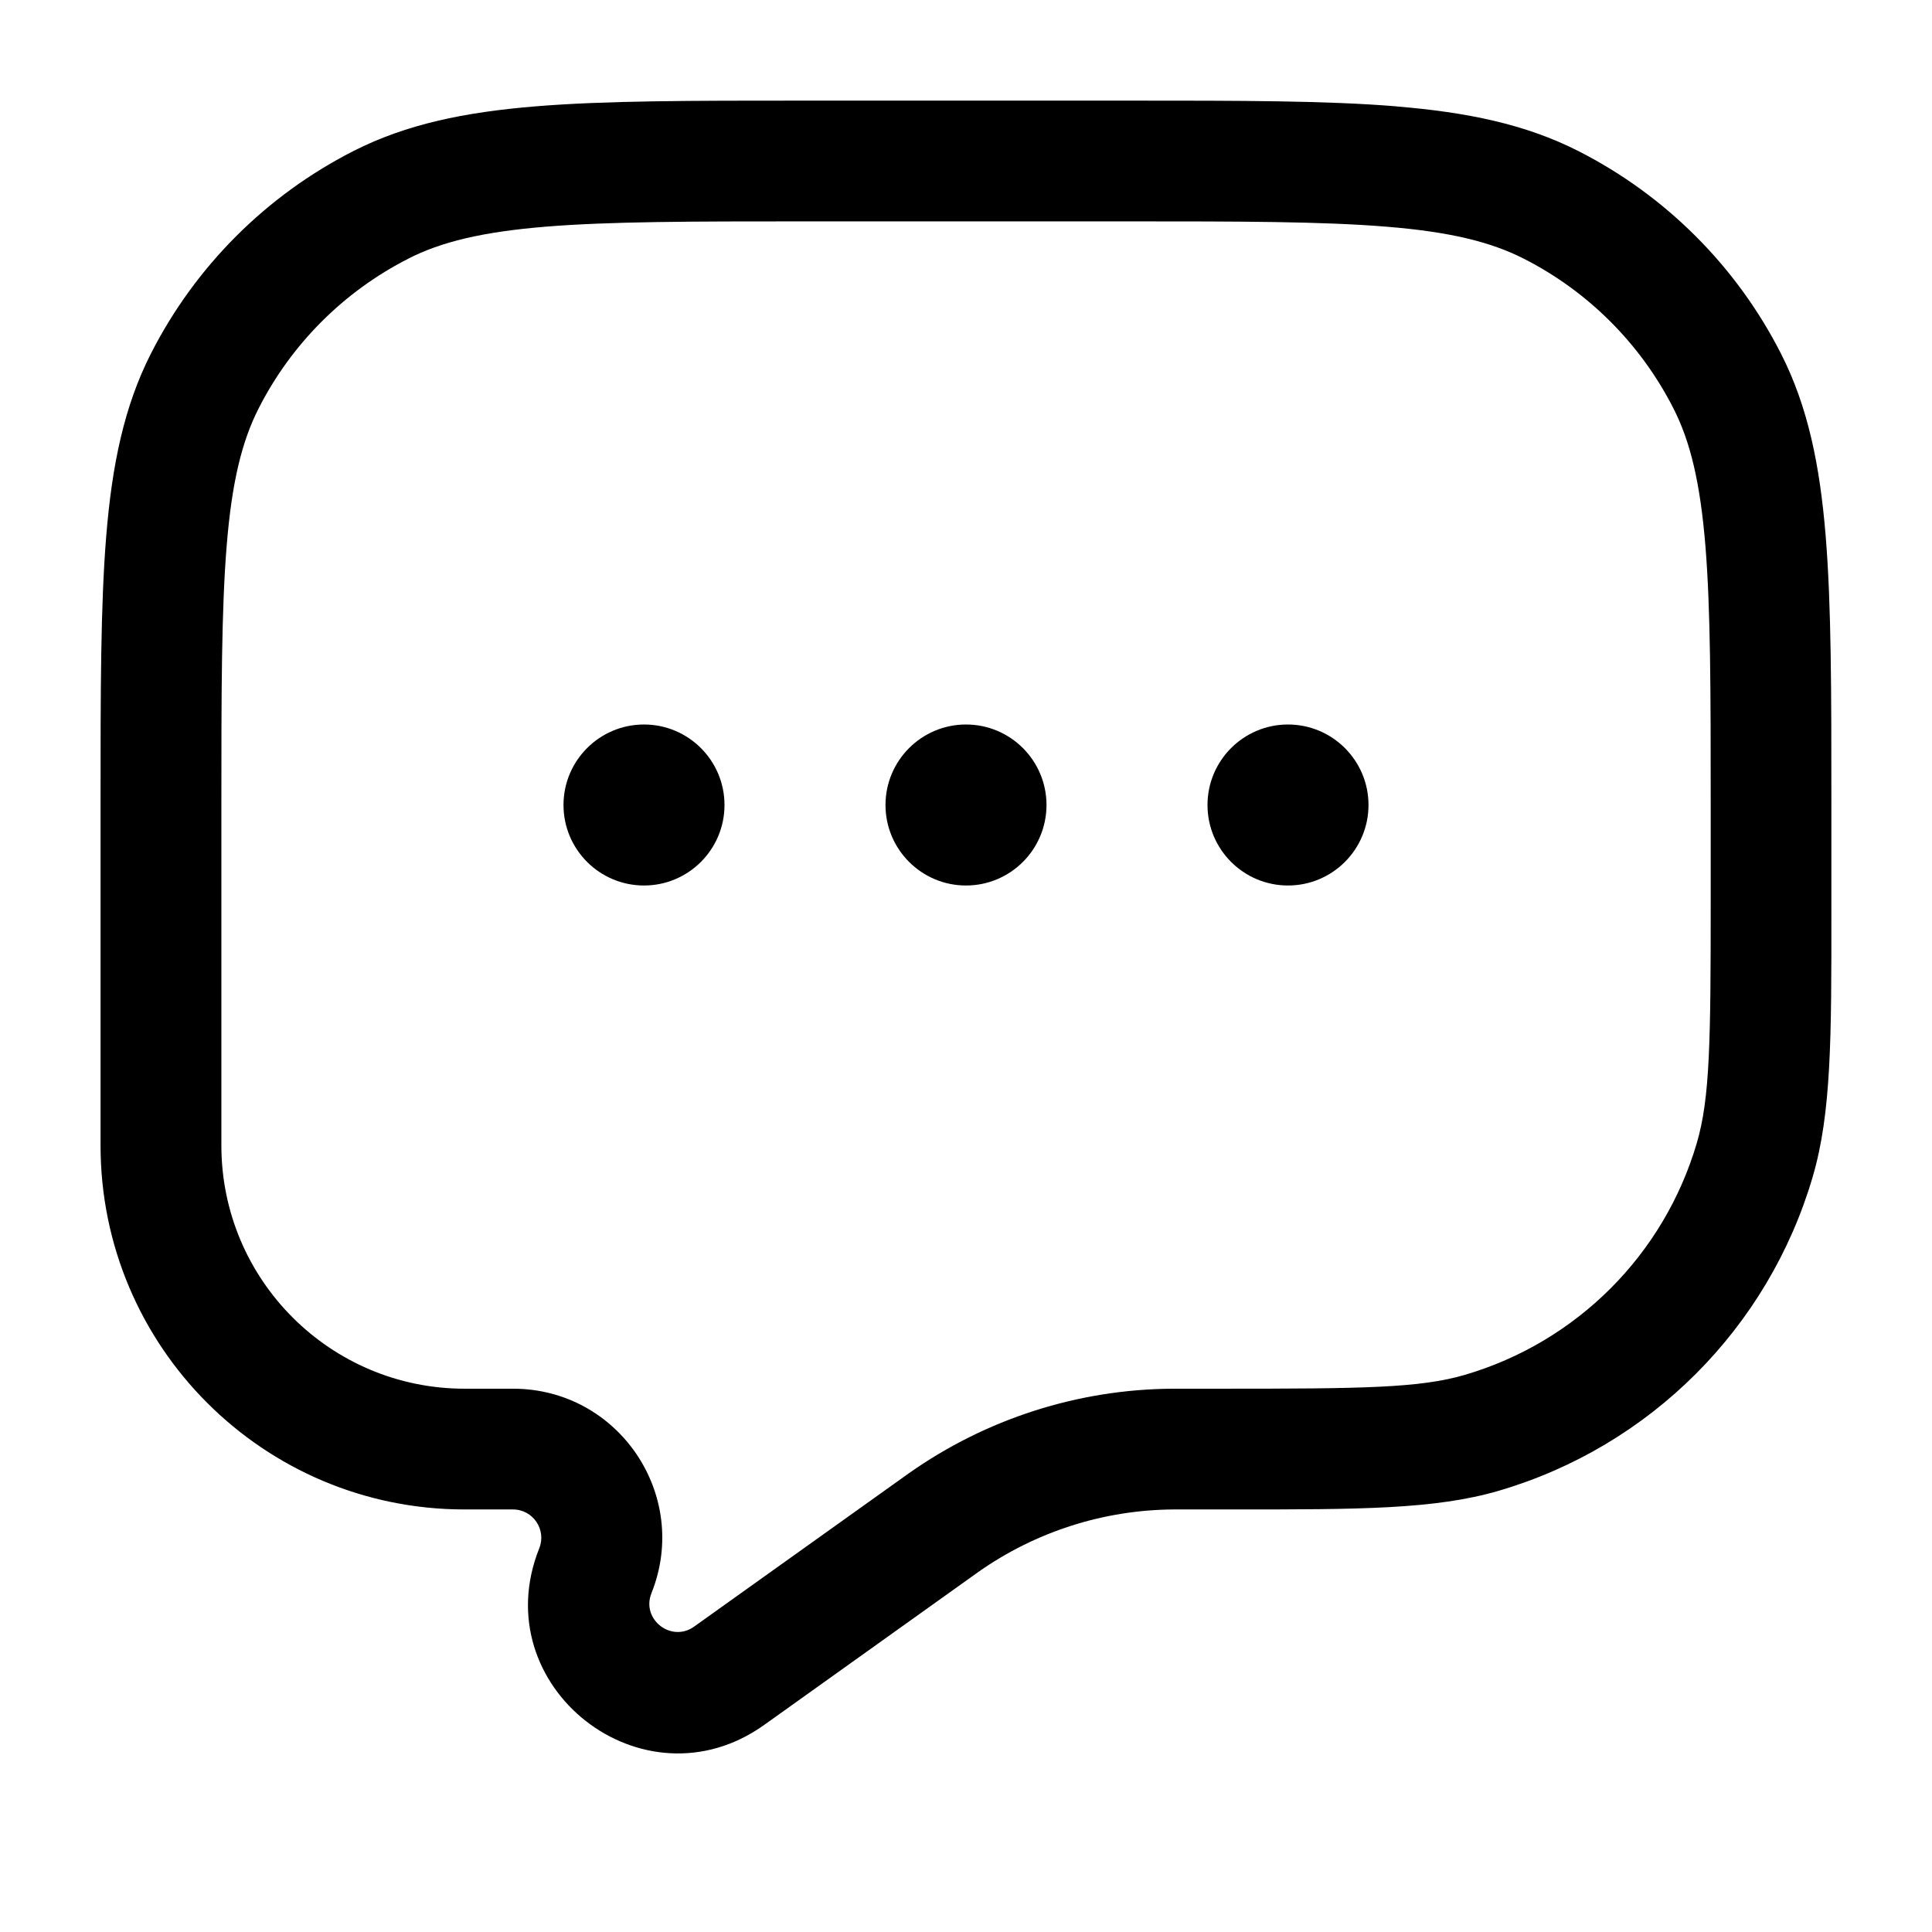
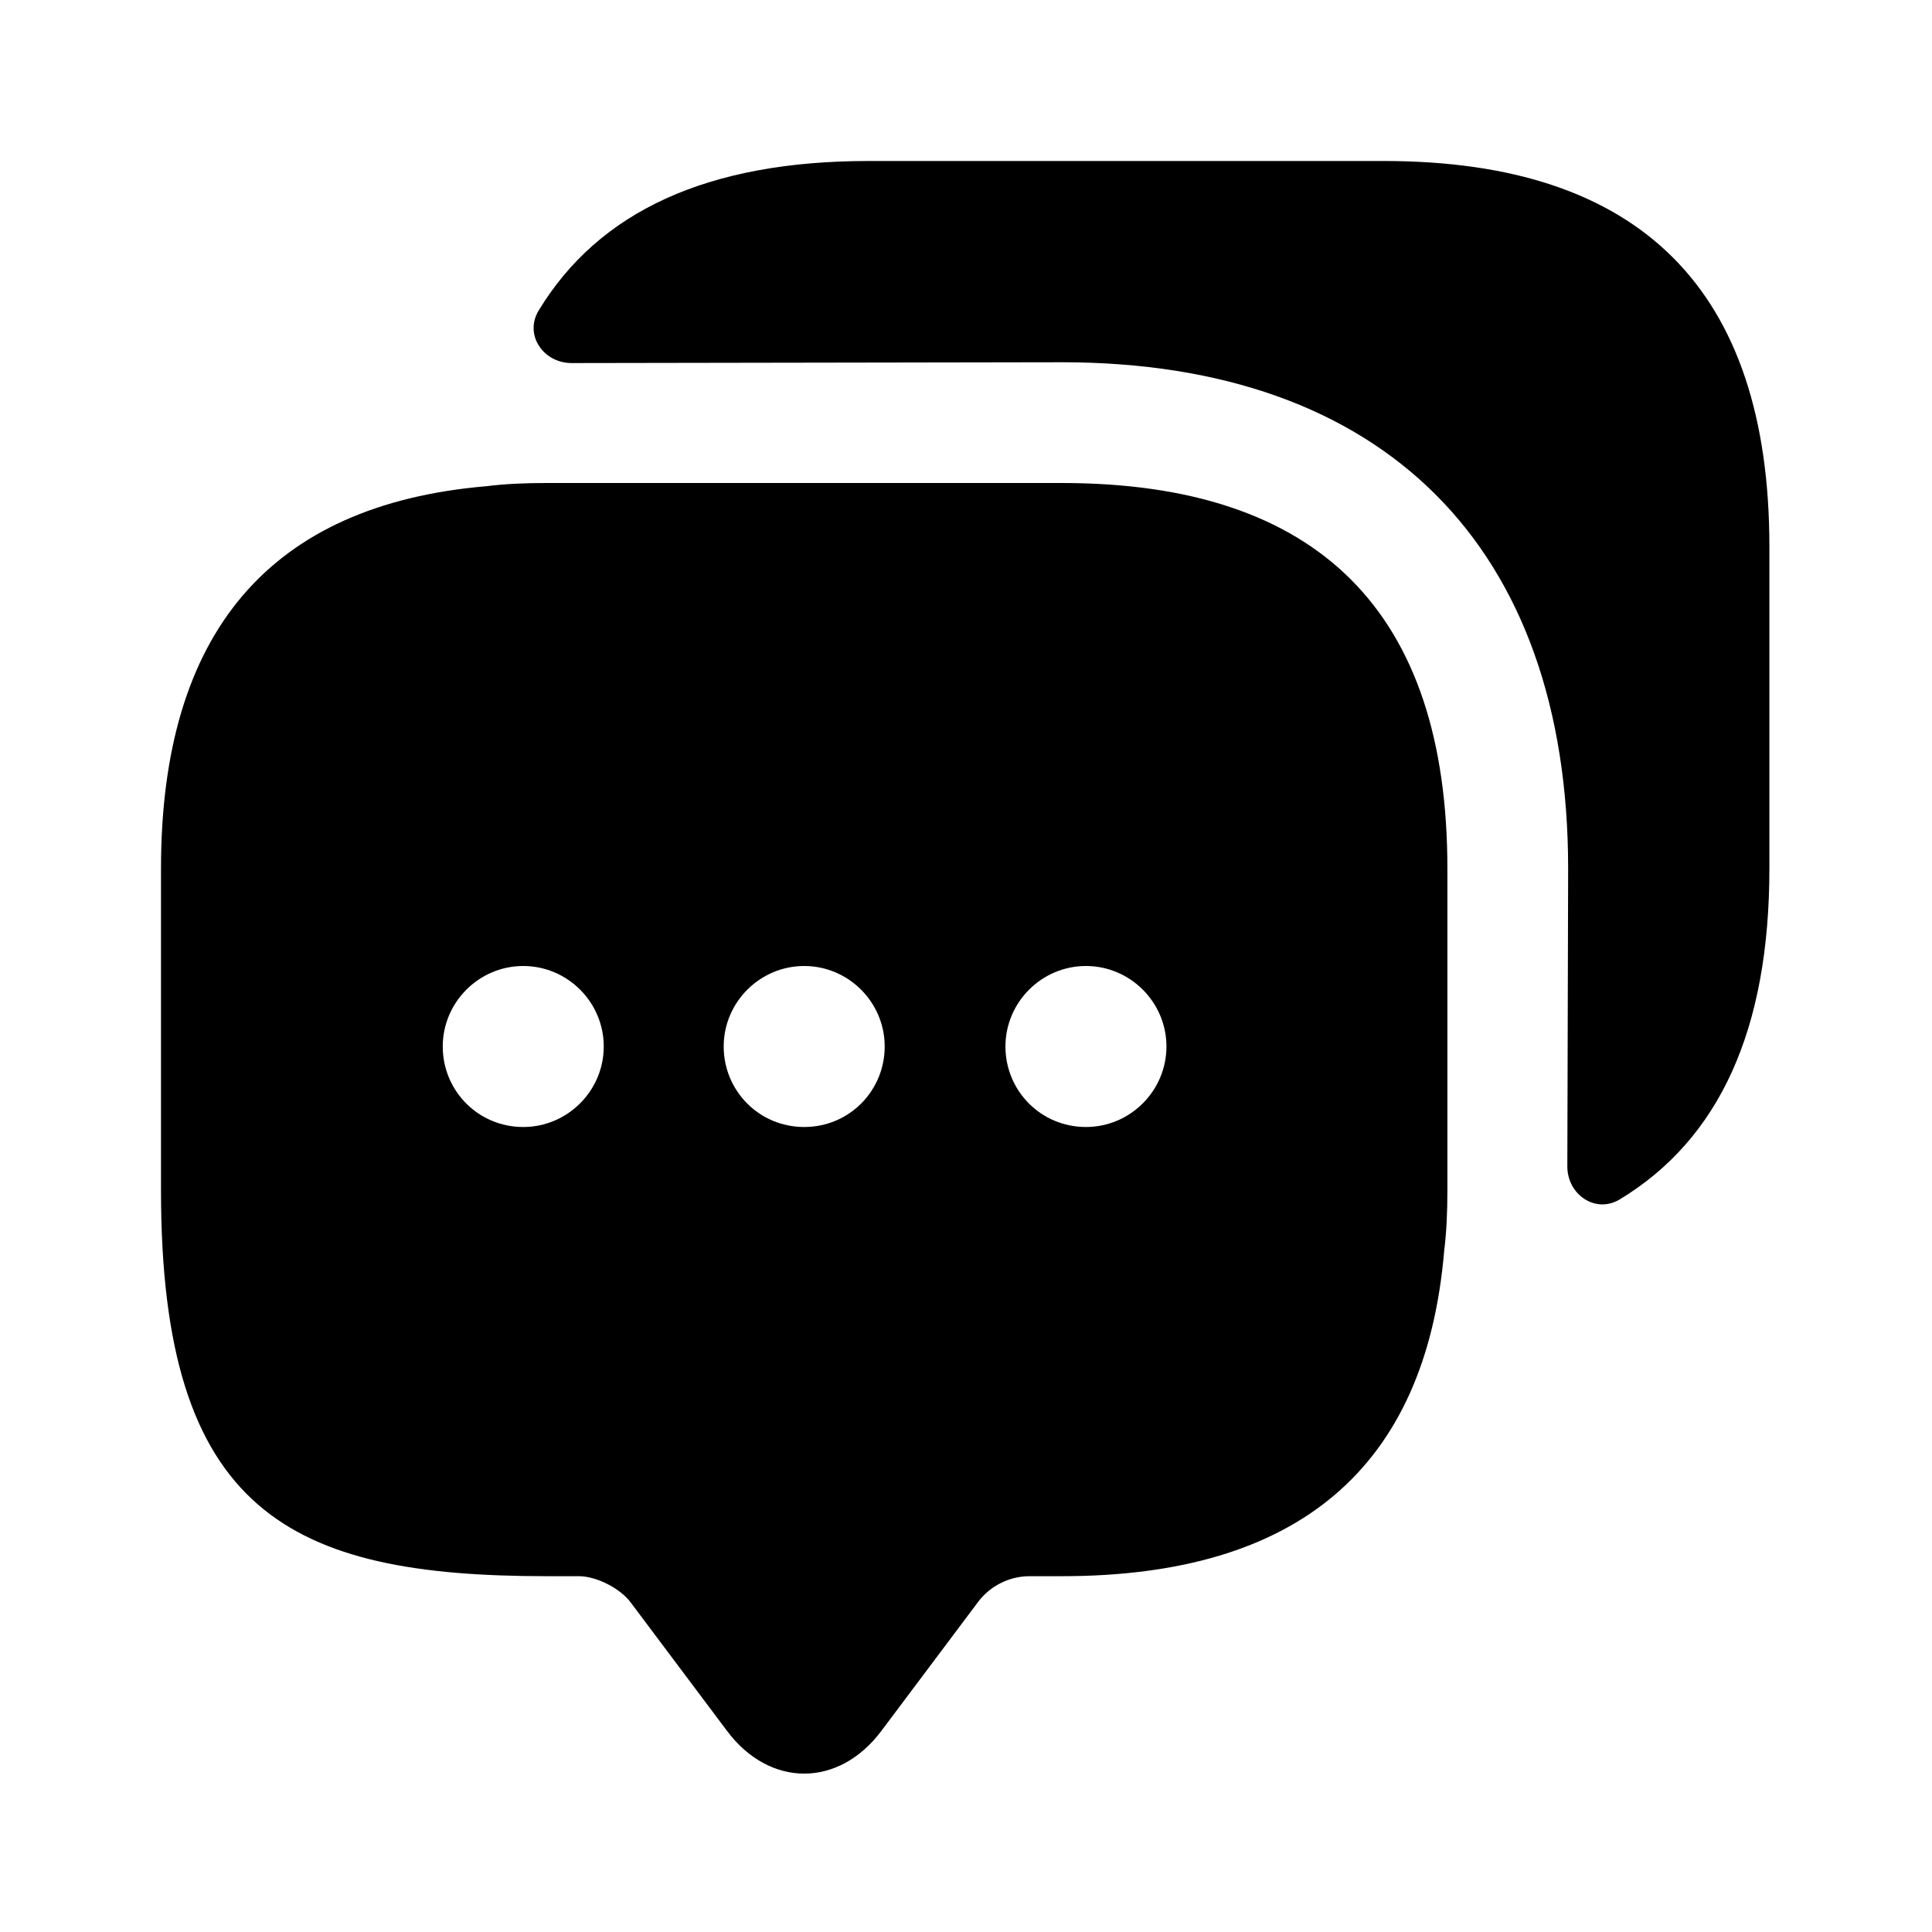
<svg xmlns="http://www.w3.org/2000/svg" fill="none" height="512" viewBox="0 0 24 24" width="512">
  <g fill="rgb(0,0,0)">
-     <path clip-rule="evenodd" d="m17.345 1.321c-.864-.071-1.94-.071-3.312-.071h-4.067c-1.372 0-2.447-0-3.312.071-.88.072-1.607.221-2.265.556-1.082.551-1.962 1.431-2.513 2.513-.335.658-.484 1.385-.556 2.265-.071.864-.071 1.94-.071 3.312v4.262c0 2.497 2.024 4.522 4.522 4.522h.602c.248 0 .418.251.326.482-.687 1.717 1.29 3.269 2.795 2.194l2.611-1.865.049-.035c.709-.499 1.554-.77 2.421-.776l.06-0h.696c1.549 0 2.493 0 3.287-.232 1.879-.551 3.349-2.021 3.9-3.9.233-.793.233-1.738.232-3.287v-1.365c0-1.372 0-2.447-.071-3.311-.072-.88-.221-1.607-.556-2.265-.551-1.082-1.431-1.962-2.513-2.513-.658-.335-1.385-.484-2.265-.556zm-12.275 1.893c.411-.21.919-.333 1.707-.398.796-.065 1.81-.066 3.223-.066h4c1.413 0 2.427.001 3.223.066.787.064 1.295.188 1.707.398.8.407 1.45 1.058 1.857 1.857.21.411.333.919.398 1.707.065.796.066 1.81.066 3.223v1.184c0 1.742-.008 2.452-.172 3.012-.407 1.389-1.494 2.475-2.882 2.882-.559.164-1.27.172-3.012.172h-.549l-.07 0c-1.173.007-2.316.374-3.275 1.05l-2.668 1.905c-.285.204-.661-.091-.53-.416.486-1.216-.409-2.539-1.719-2.539h-.602c-1.669 0-3.022-1.353-3.022-3.022v-4.228c0-1.413.001-2.427.066-3.223.064-.787.188-1.295.398-1.707.407-.8 1.058-1.45 1.857-1.857z" fill-rule="evenodd" />
-     <path d="m9 10c0 .552-.448 1-1 1s-1-.448-1-1c0-.552.448-1 1-1s1 .448 1 1z" />
-     <path d="m13 10c0 .552-.448 1-1 1s-1-.448-1-1c0-.552.448-1 1-1s1 .448 1 1z" />
-     <path d="m17 10c0 .552-.448 1-1 1s-1-.448-1-1c0-.552.448-1 1-1s1 .448 1 1z" />
+     <path d="m13.19 6h-6.4c-.26 0-.51.01-.75.04-2.69.23-4.04 1.82-4.04 4.75v4c0 4 1.6 4.79 4.79 4.79h.4c.22 0 .51.15.64.32l1.2 1.6c.53.71 1.39.71 1.92 0l1.2-1.6c.15-.2.39-.32.64-.32h.4c2.93 0 4.52-1.34 4.75-4.04.03-.24.04-.49.04-.75v-4c0-3.19-1.6-4.79-4.79-4.79zm-6.69 8c-.56 0-1-.45-1-1s.45-1 1-1 1 .45 1 1-.45 1-1 1zm3.49 0c-.56 0-1-.45-1-1s.45-1 1-1 1 .45 1 1-.44 1-1 1zm3.5 0c-.56 0-1-.45-1-1s.45-1 1-1 1 .45 1 1-.45 1-1 1z" />
+     <path d="m21.98 6.79v4c0 2-.62 3.36-1.86 4.11-.3.18-.65-.06-.65-.41l.01-3.7c0-4-2.29-6.29-6.29-6.29l-6.09.01c-.35 0-.59-.35-.41-.65.75-1.24 2.11-1.86 4.1-1.86h6.4c3.19 0 4.79 1.6 4.79 4.79z" />
  </g>
</svg>
